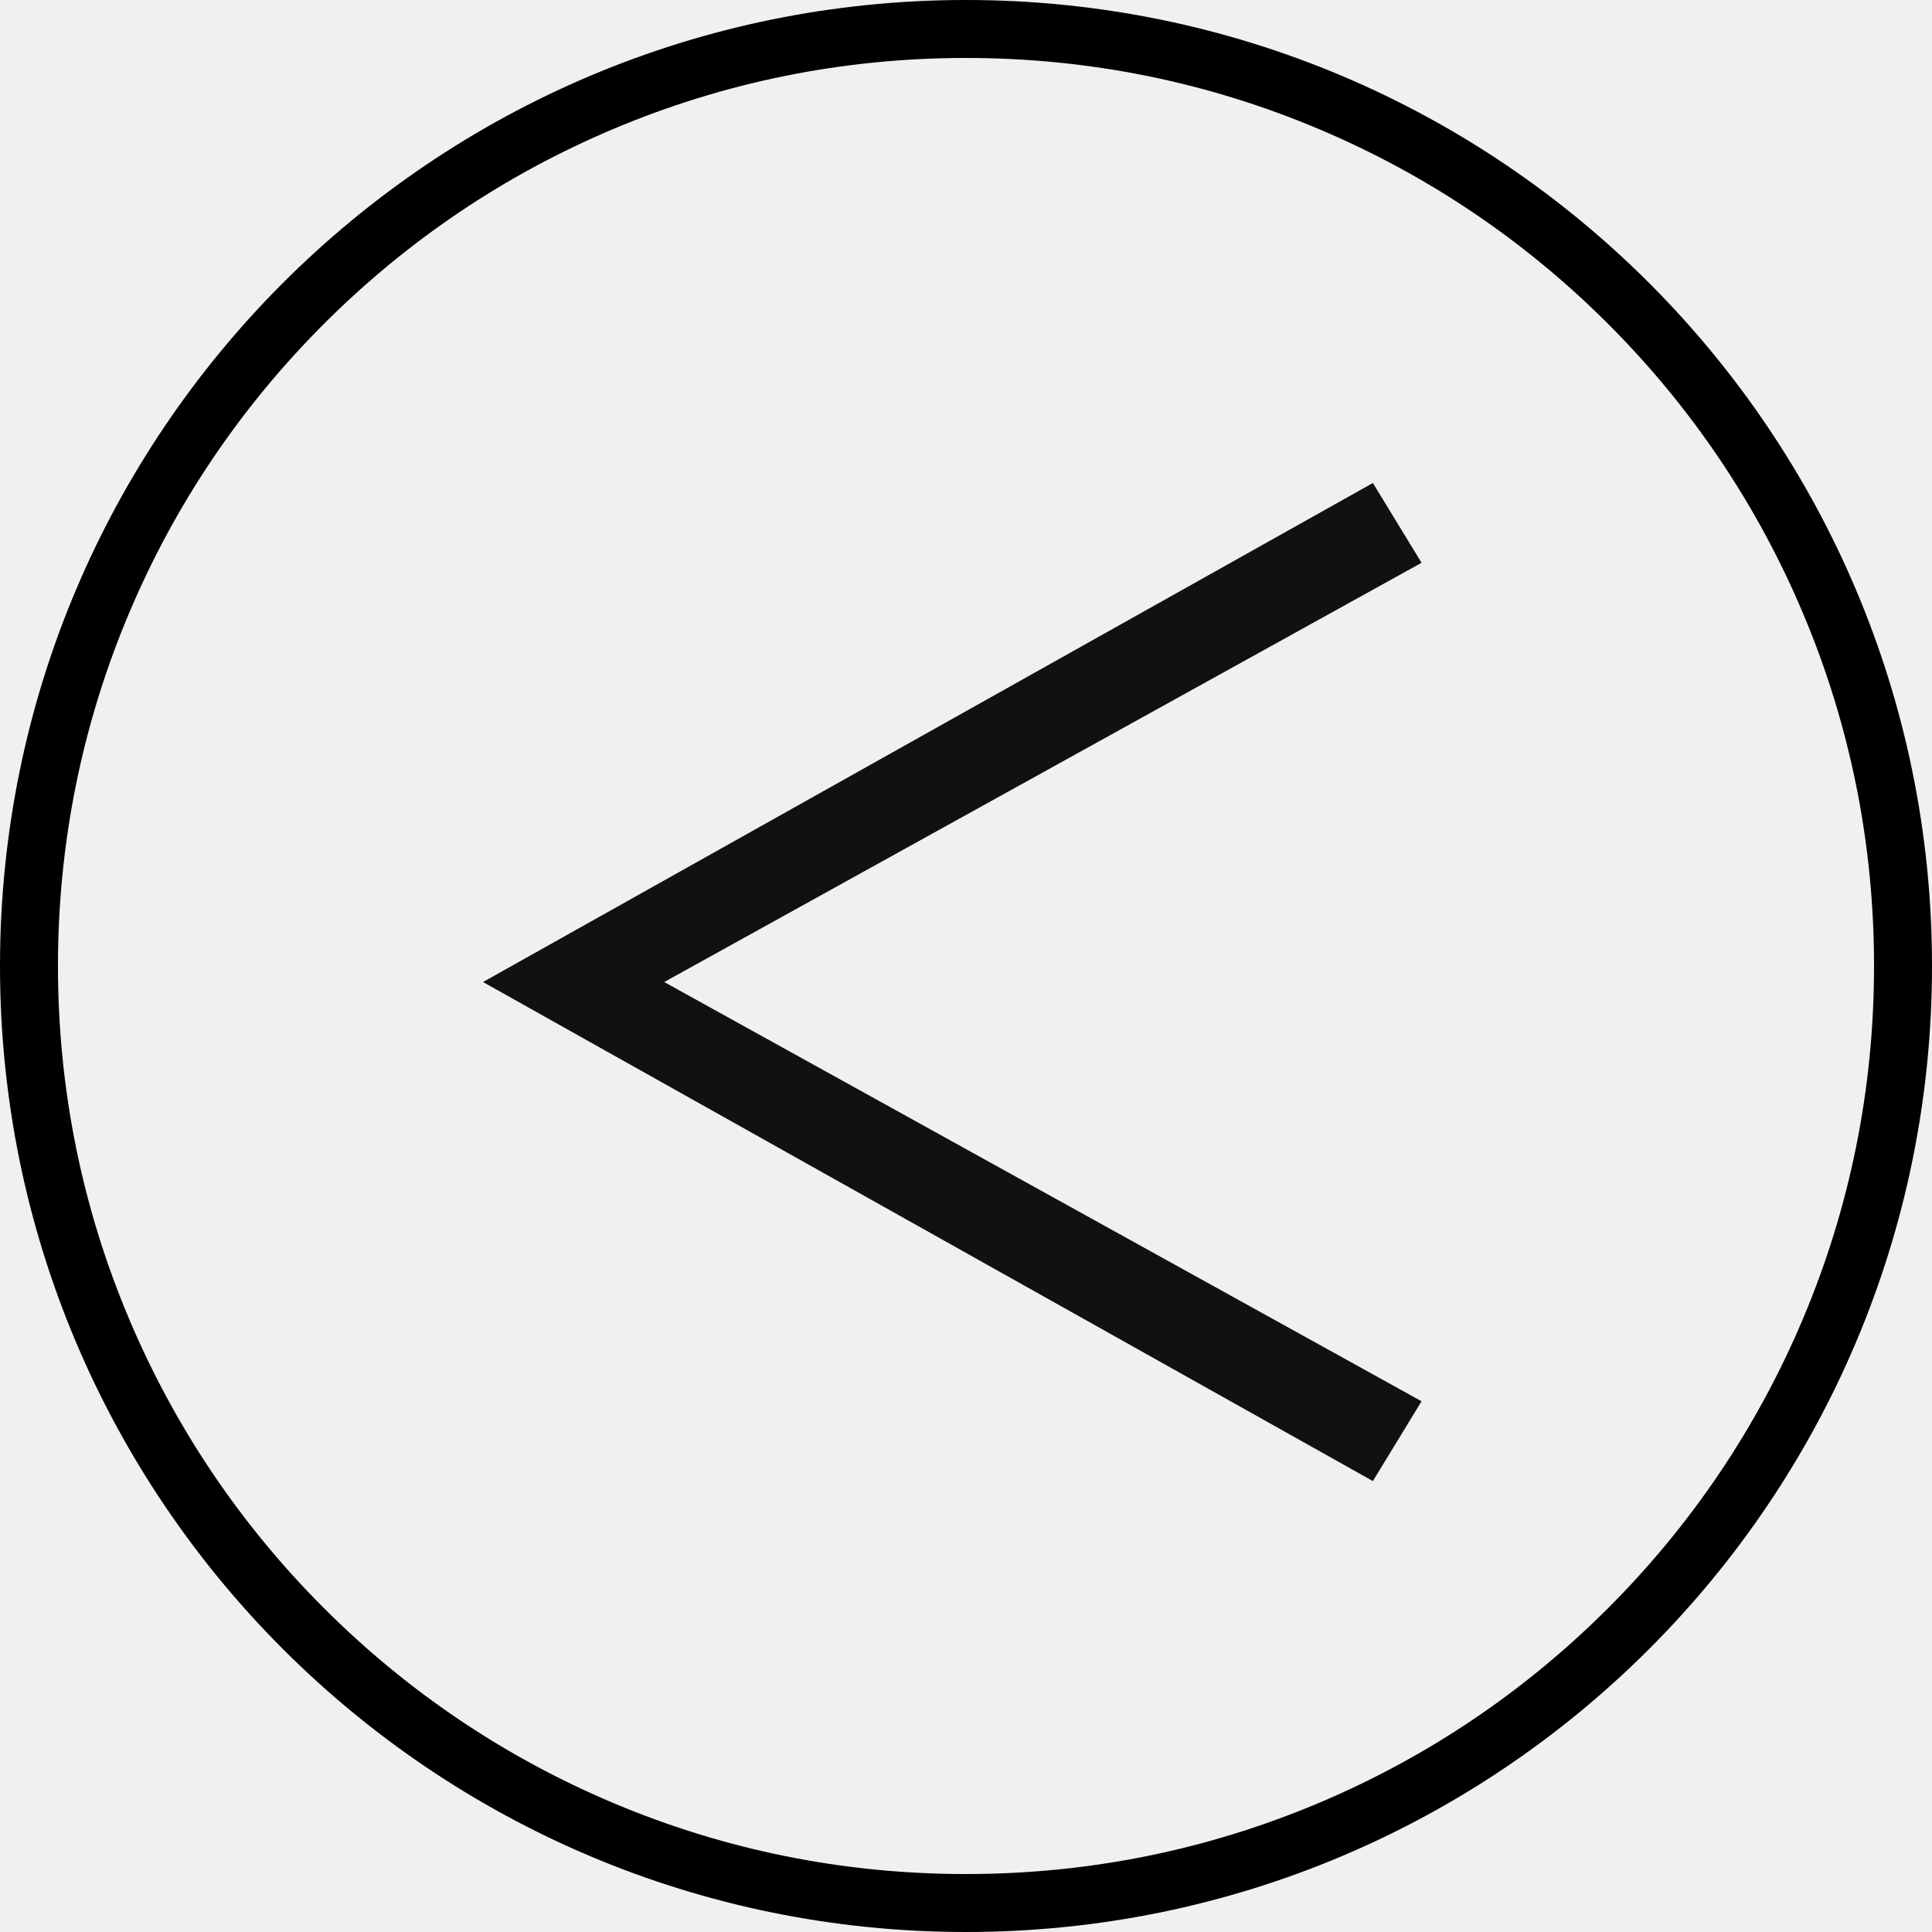
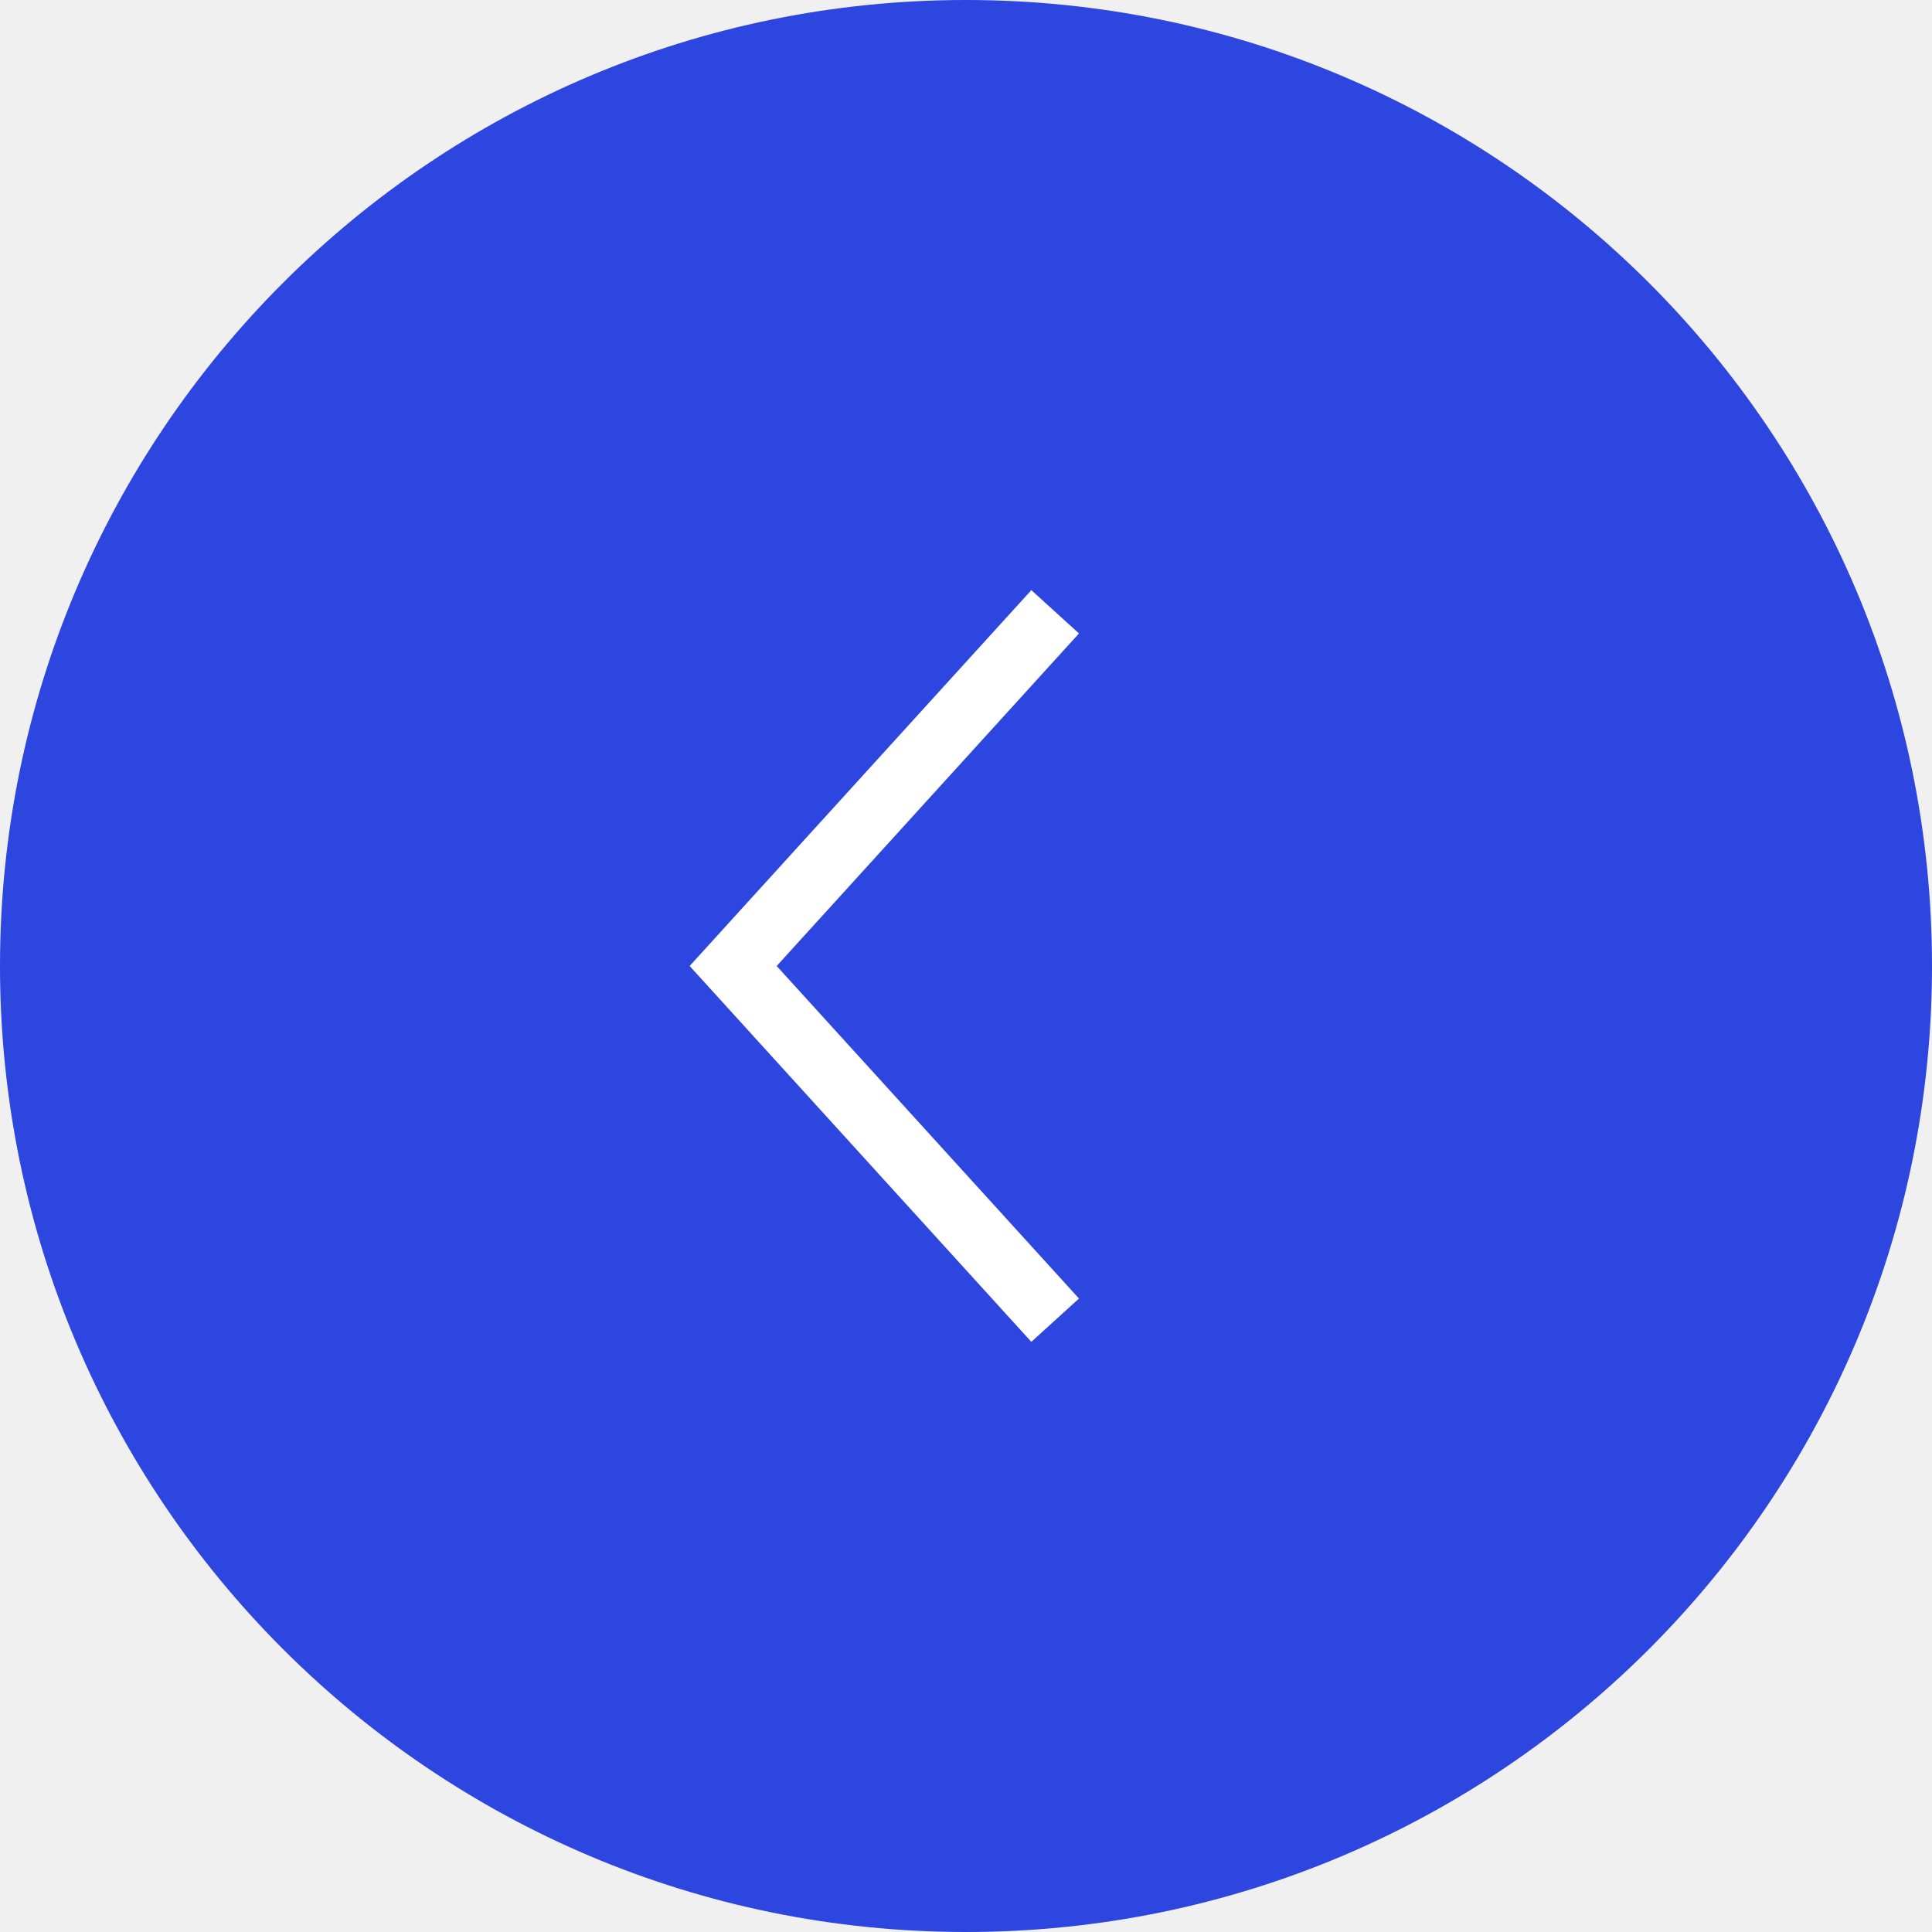
- <svg xmlns="http://www.w3.org/2000/svg" width="40" height="40" viewBox="0 0 40 40">
-   <g id="prev" transform="translate(-77.154 -3321)">
-     <g id="パス_30915" data-name="パス 30915" transform="translate(77.154 3321)" fill="none">
-       <path d="M20,0A20,20,0,1,1,0,20,20,20,0,0,1,20,0Z" stroke="none" />
-       <path d="M 20 1.2 C 17.461 1.2 15 1.697 12.683 2.677 C 10.444 3.624 8.433 4.979 6.706 6.706 C 4.979 8.433 3.624 10.444 2.677 12.683 C 1.697 15 1.2 17.461 1.2 20 C 1.2 22.539 1.697 25 2.677 27.317 C 3.624 29.556 4.979 31.567 6.706 33.294 C 8.433 35.021 10.444 36.376 12.683 37.323 C 15 38.303 17.461 38.8 20 38.8 C 22.539 38.8 25 38.303 27.317 37.323 C 29.556 36.376 31.567 35.021 33.294 33.294 C 35.021 31.567 36.376 29.556 37.323 27.317 C 38.303 25 38.8 22.539 38.8 20 C 38.8 17.461 38.303 15 37.323 12.683 C 36.376 10.444 35.021 8.433 33.294 6.706 C 31.567 4.979 29.556 3.624 27.317 2.677 C 25 1.697 22.539 1.2 20 1.2 M 20 0 C 31.046 0 40 8.954 40 20 C 40 31.046 31.046 40 20 40 C 8.954 40 0 31.046 0 20 C 0 8.954 8.954 0 20 0 Z" stroke="none" fill="#000" />
-     </g>
-     <path id="パス_30914" data-name="パス 30914" d="M10.36-10.64-8.064-20.972-9.072-19.32l15.68,8.68L-9.072-1.96-8.064-.308Z" transform="translate(97.514 3330.692) rotate(180)" fill="#111" stroke="rgba(0,0,0,0)" stroke-width="1" />
+ <svg xmlns="http://www.w3.org/2000/svg" width="60" height="60" viewBox="0 0 60 60">
+   <g id="矢印-ひだり" transform="translate(-4064 4454)">
+     <circle id="楕円形_23" data-name="楕円形 23" cx="30" cy="30" r="30" transform="translate(4064 -4454)" fill="#2d46df" />
+     <path id="パス_30914" data-name="パス 30914" d="M3980.136-4440.07l-10,11,10,11" transform="translate(116.633 5.07)" fill="none" stroke="#fff" stroke-width="2" opacity="0.997" />
  </g>
</svg>
